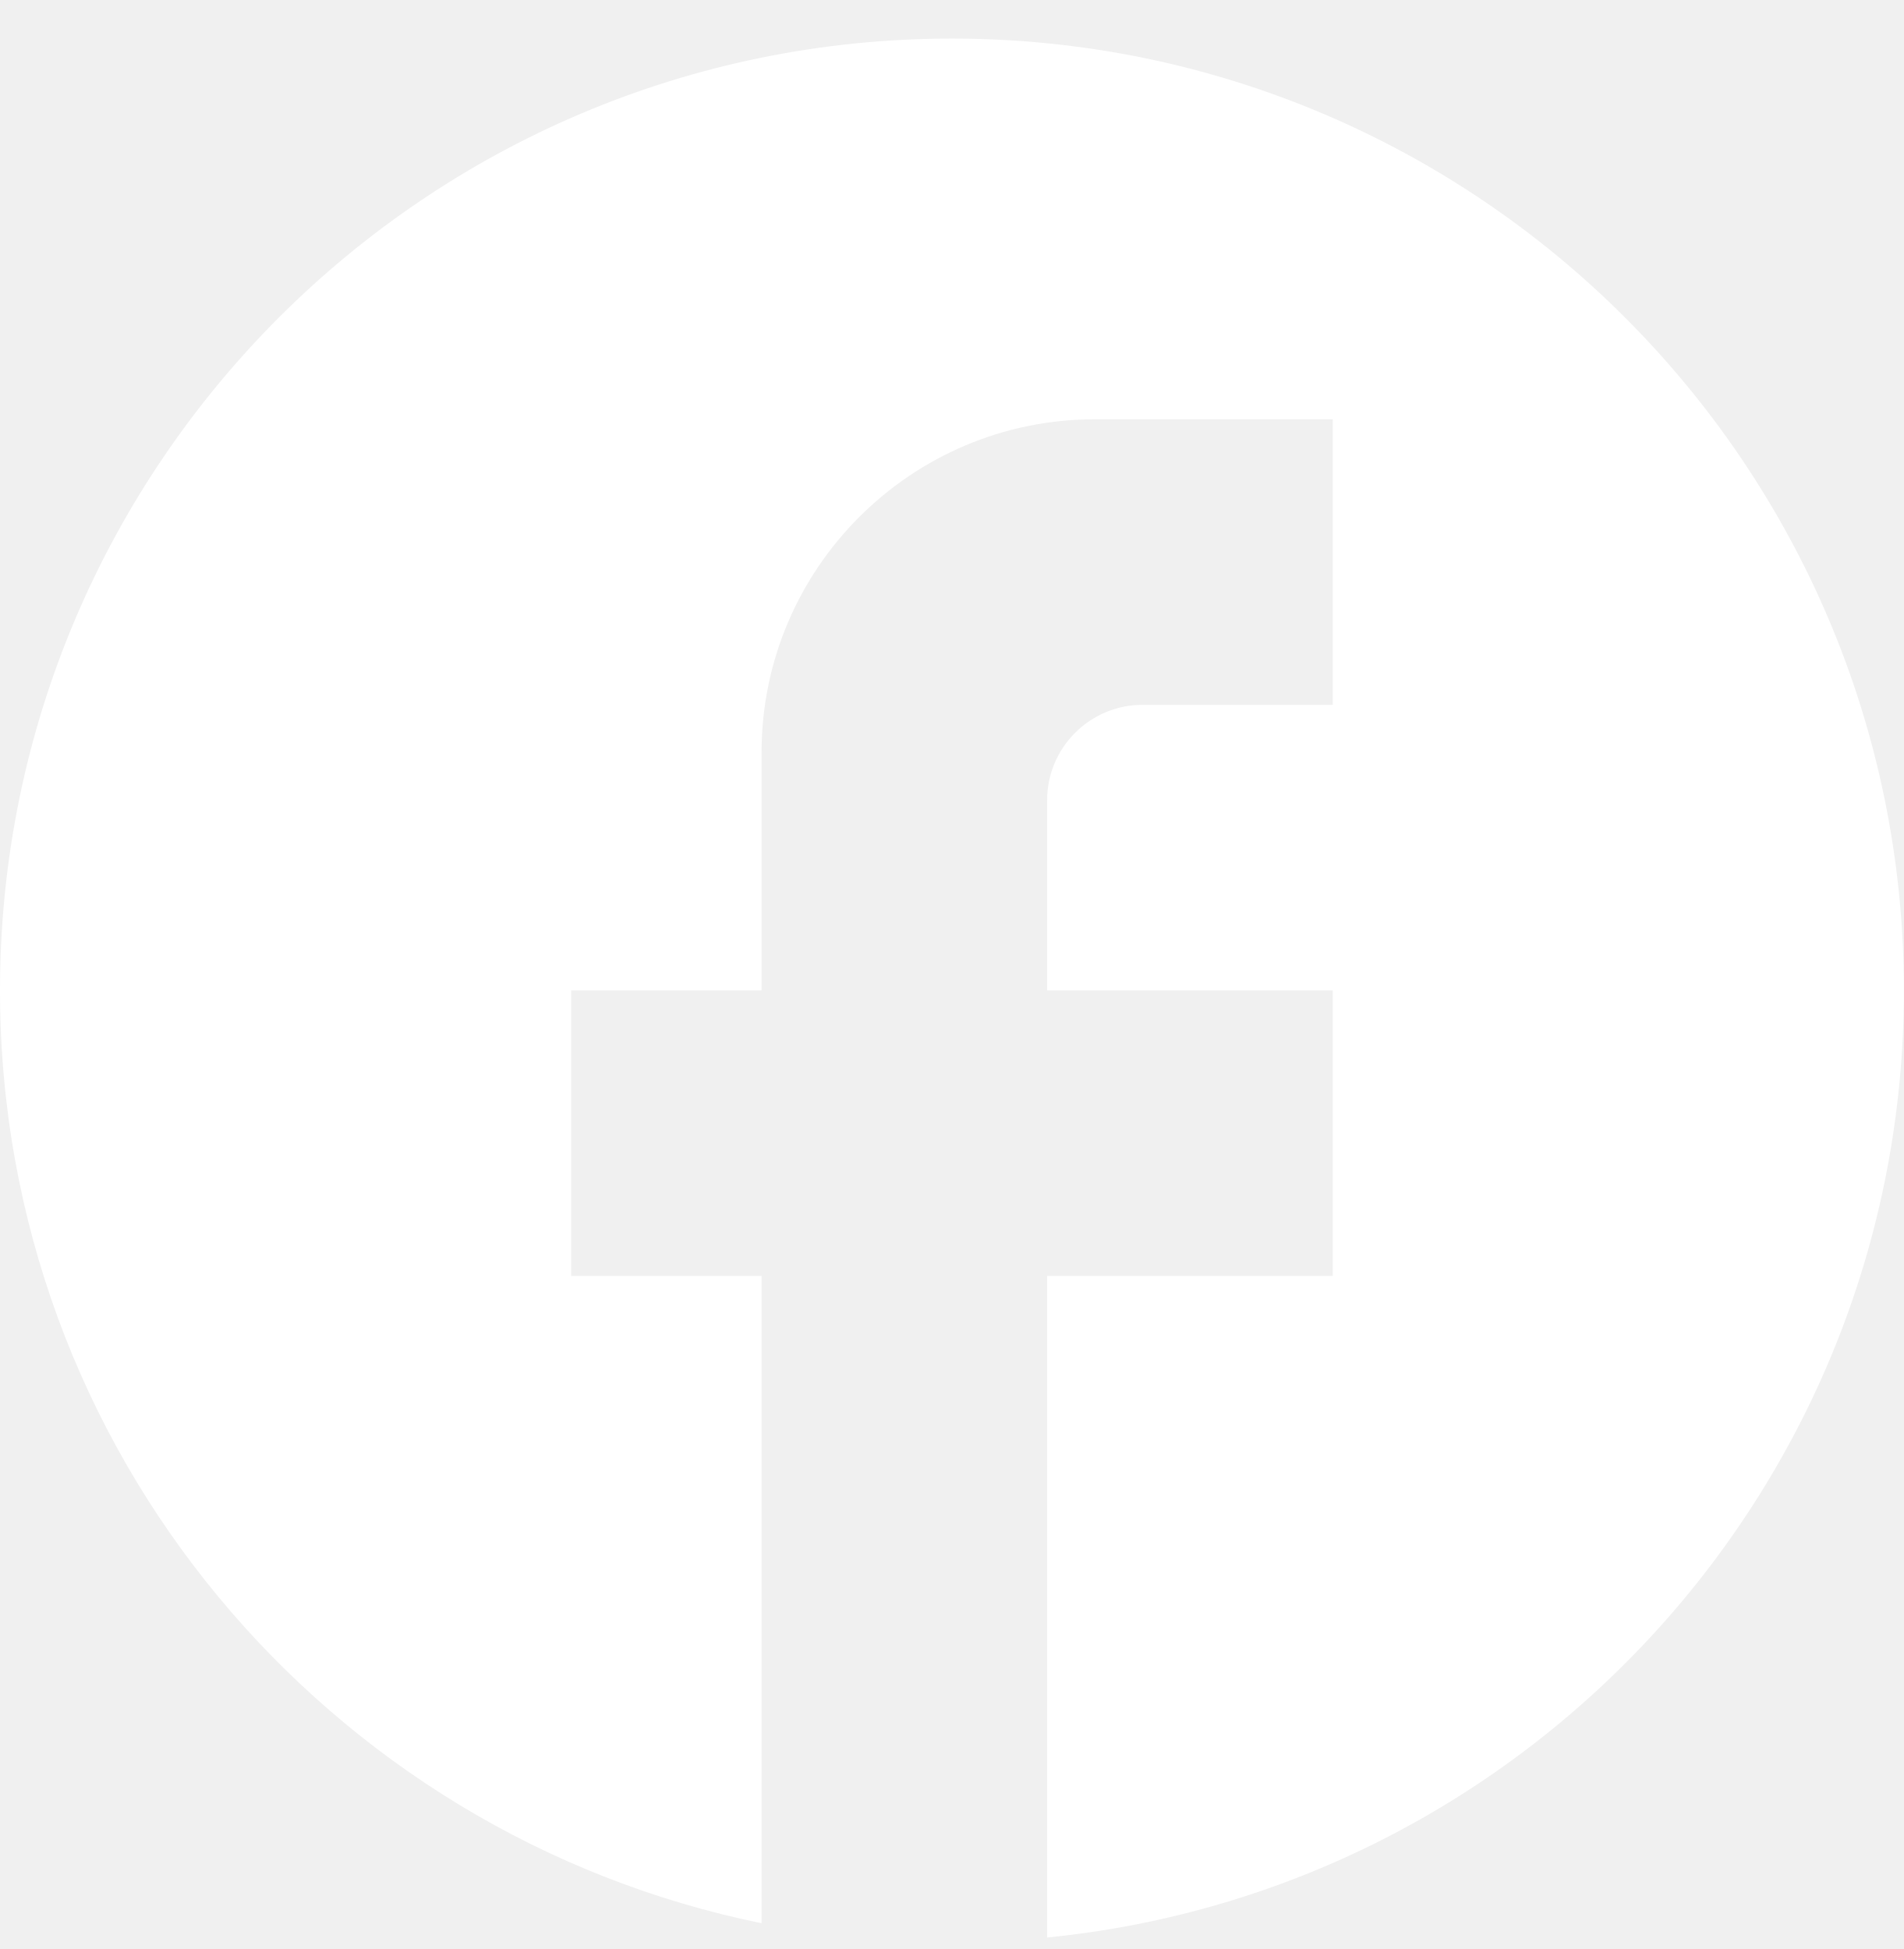
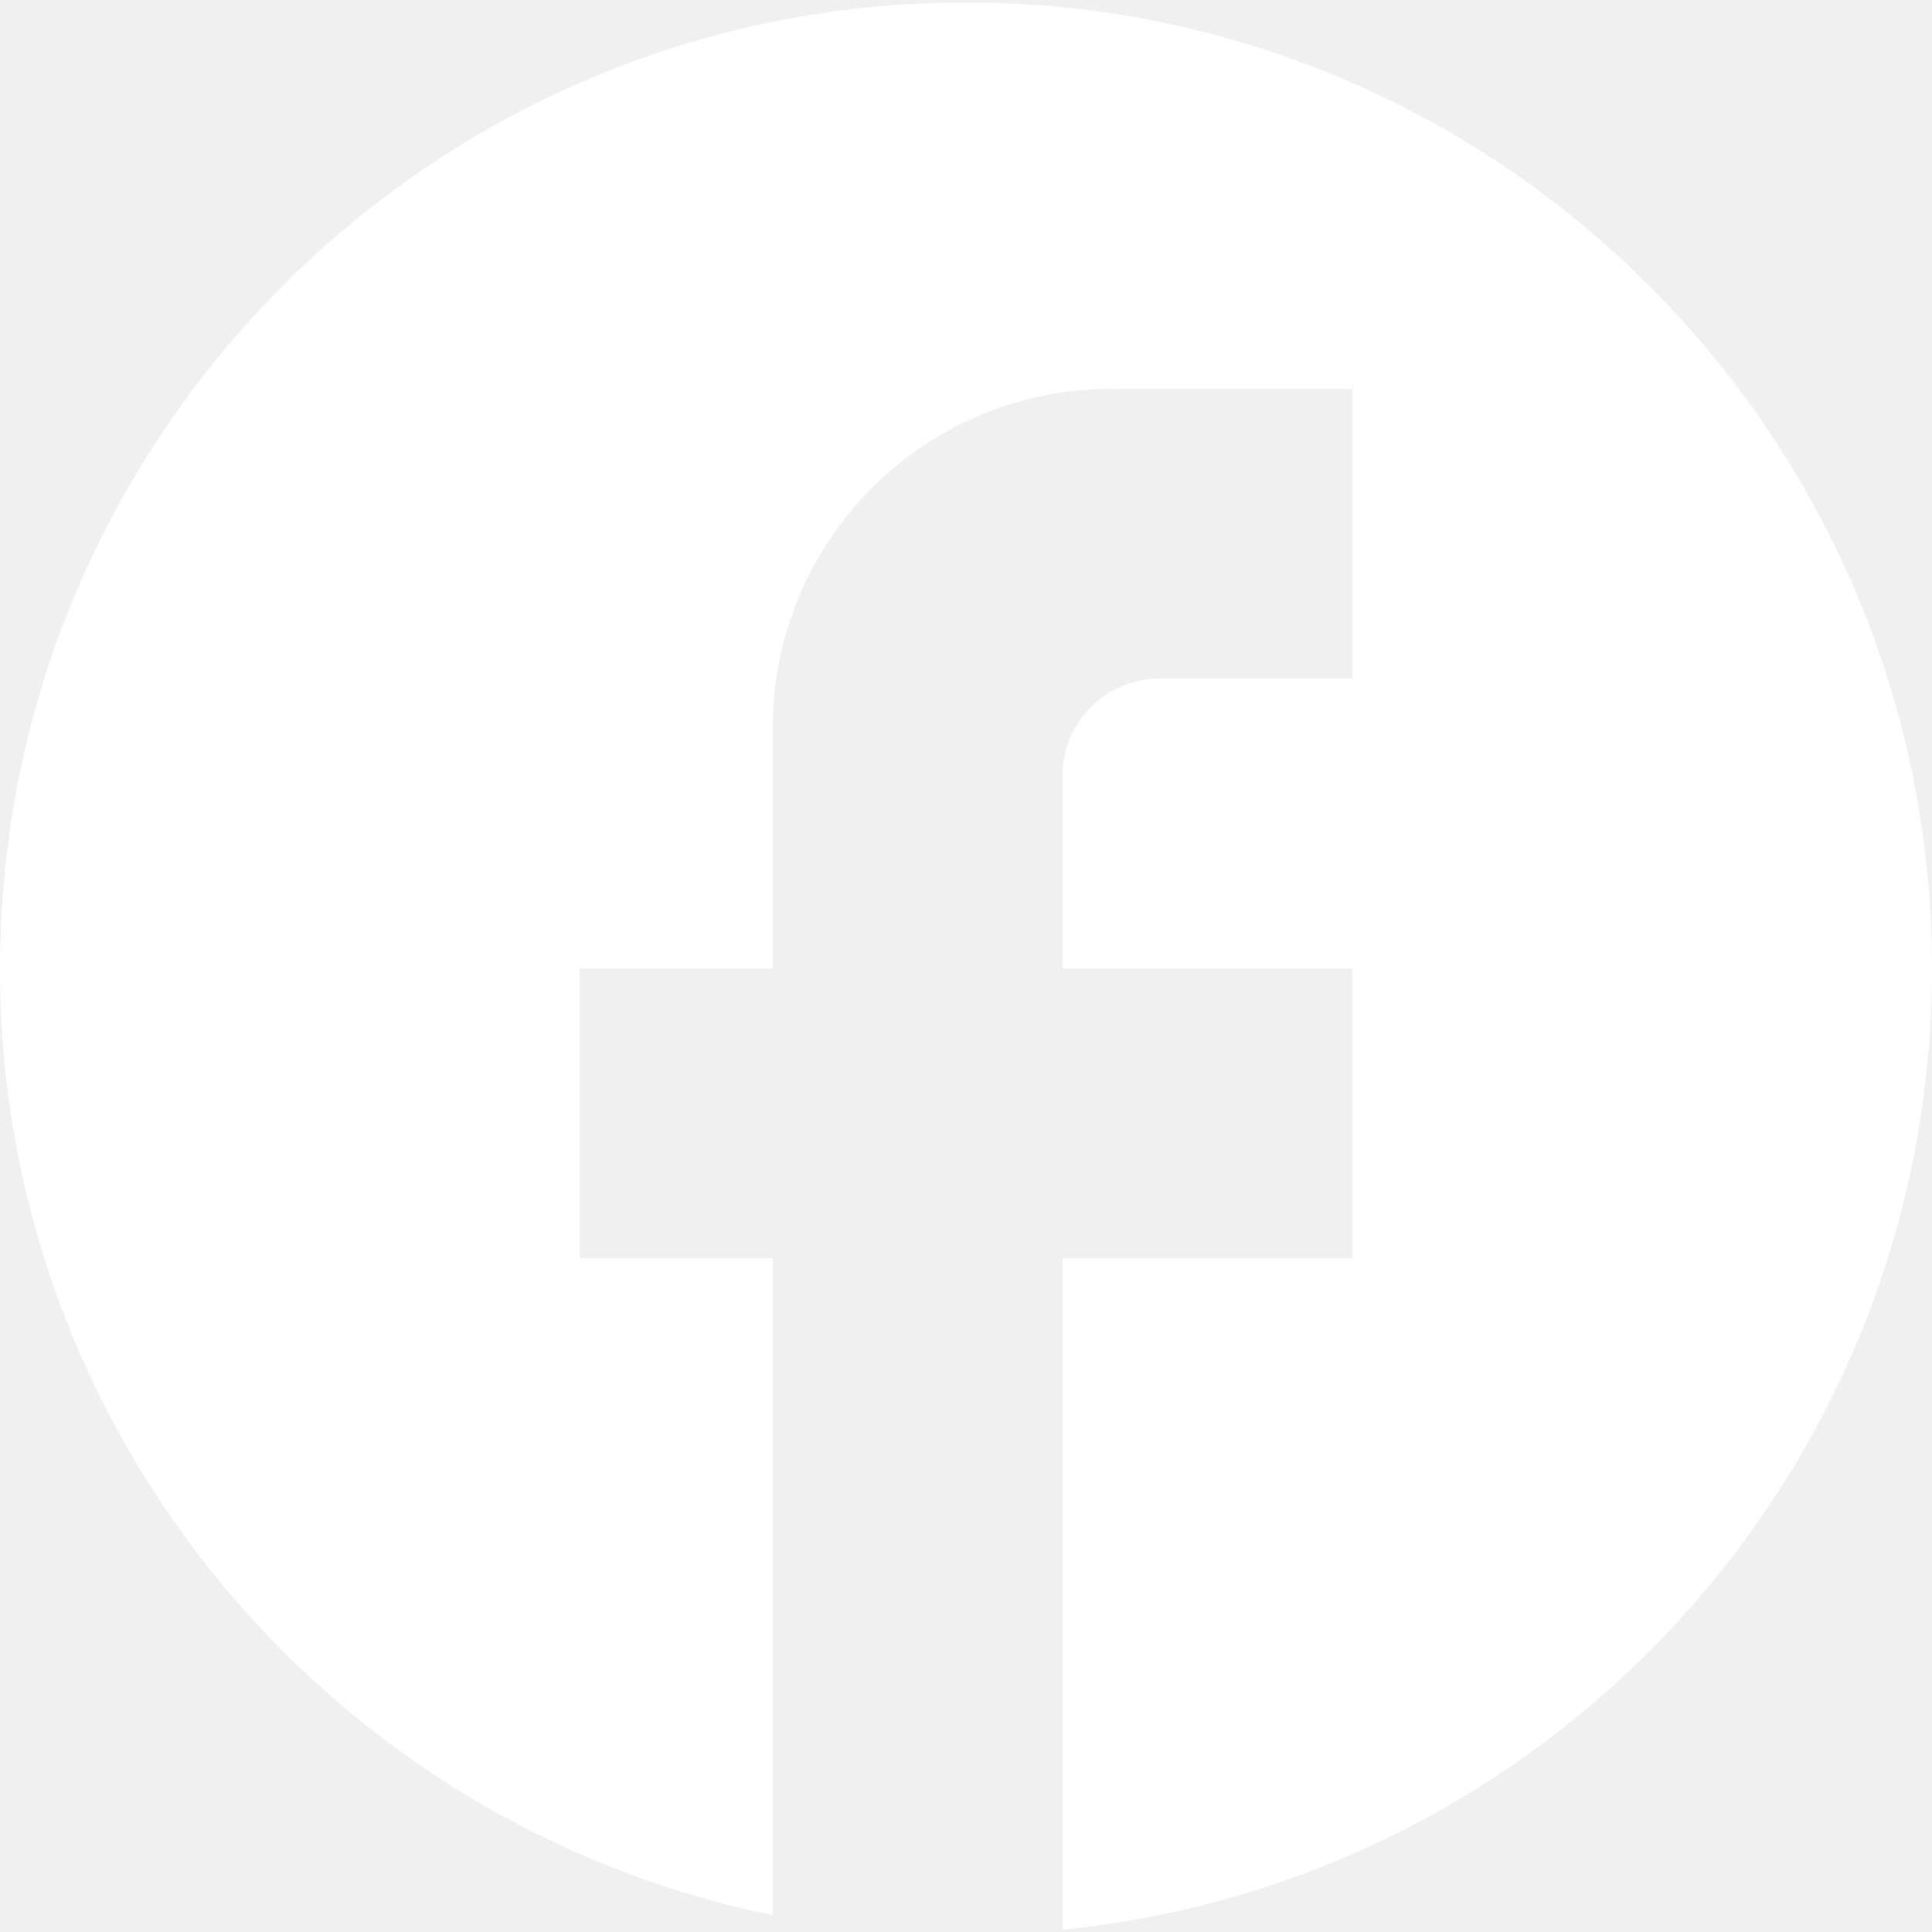
- <svg xmlns="http://www.w3.org/2000/svg" width="42" height="43" viewBox="0 0 42 43" fill="none">
-   <path d="M42 21.851C42 10.259 32.592 0.851 21 0.851C9.408 0.851 0 10.259 0 21.851C0 32.015 7.224 40.478 16.8 42.431V28.151H12.6V21.851H16.8V16.601C16.8 12.548 20.097 9.251 24.15 9.251H29.4V15.551H25.2C24.045 15.551 23.1 16.496 23.1 17.651V21.851H29.4V28.151H23.1V42.746C33.705 41.696 42 32.75 42 21.851Z" fill="white" />
+ <svg xmlns="http://www.w3.org/2000/svg" width="42" height="42" viewBox="0 0 42 42" fill="none">
+   <path id="Vector" d="M42 21.053C42 9.461 32.592 0.053 21 0.053C9.408 0.053 0 9.461 0 21.053C0 31.217 7.224 39.68 16.8 41.633V27.353H12.6V21.053H16.8V15.803C16.8 11.75 20.097 8.453 24.15 8.453H29.4V14.753H25.2C24.045 14.753 23.1 15.698 23.1 16.853V21.053H29.4V27.353H23.1V41.948C33.705 40.898 42 31.952 42 21.053Z" fill="white" />
</svg>
